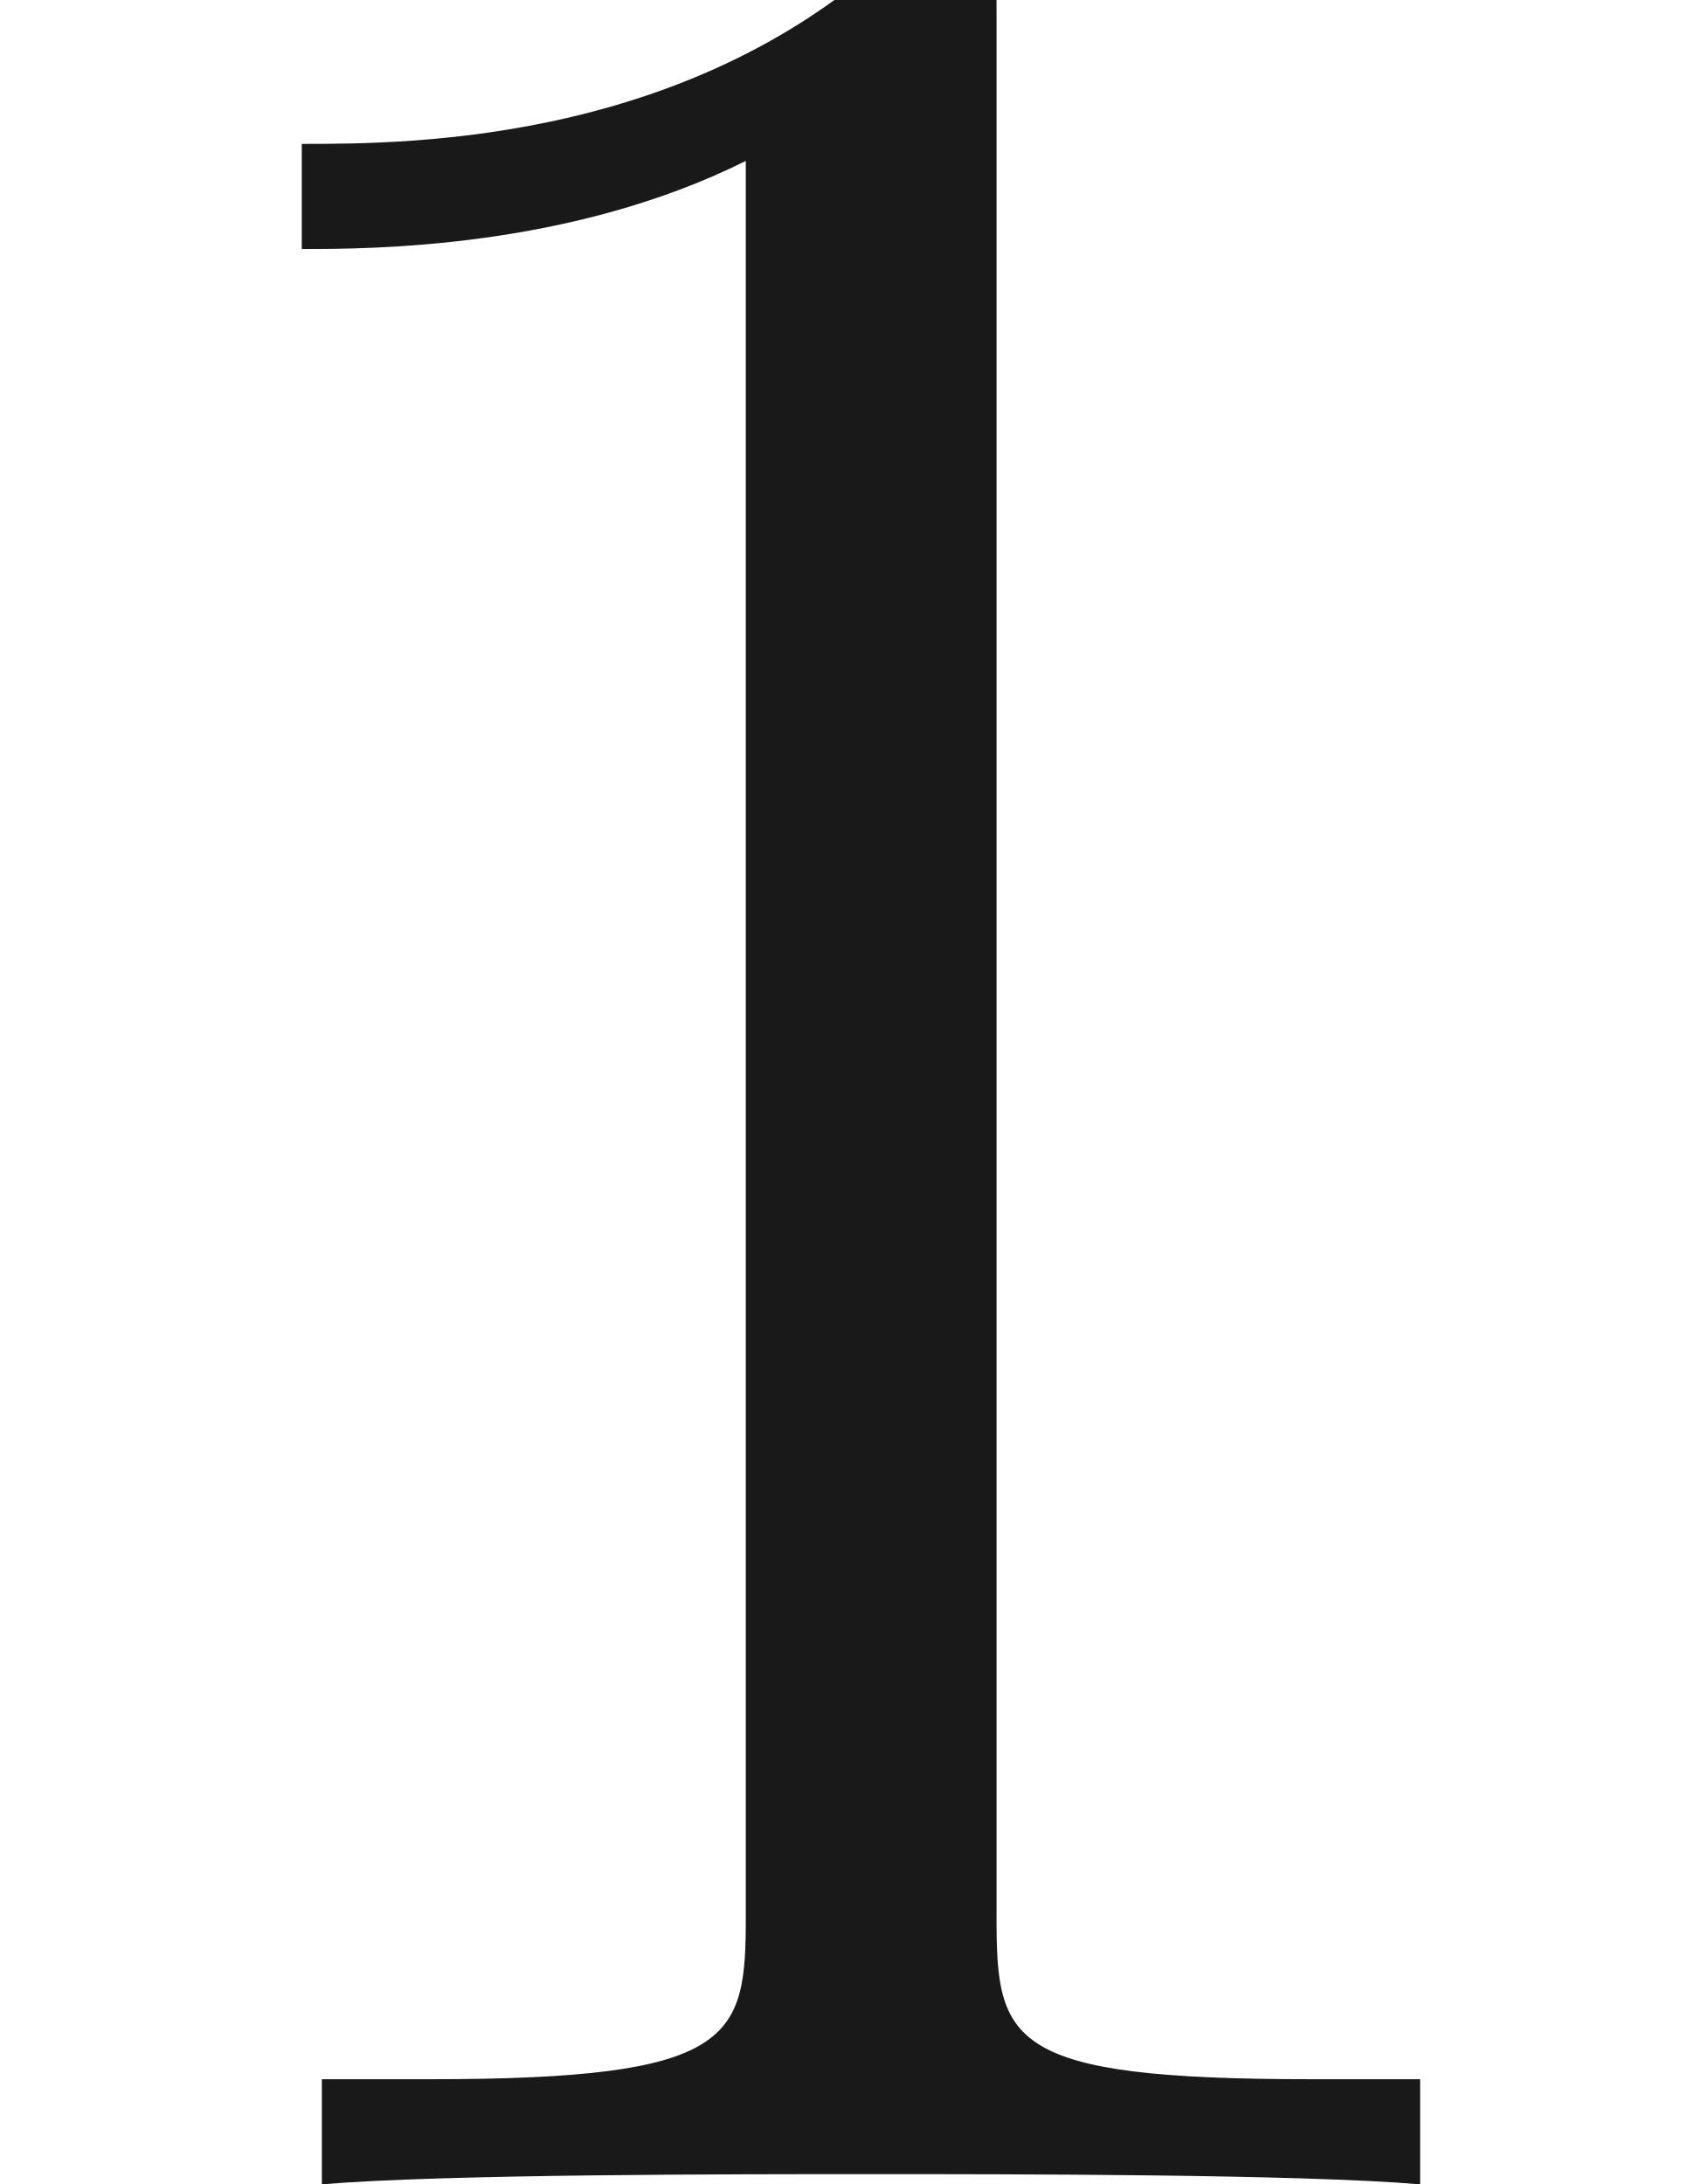
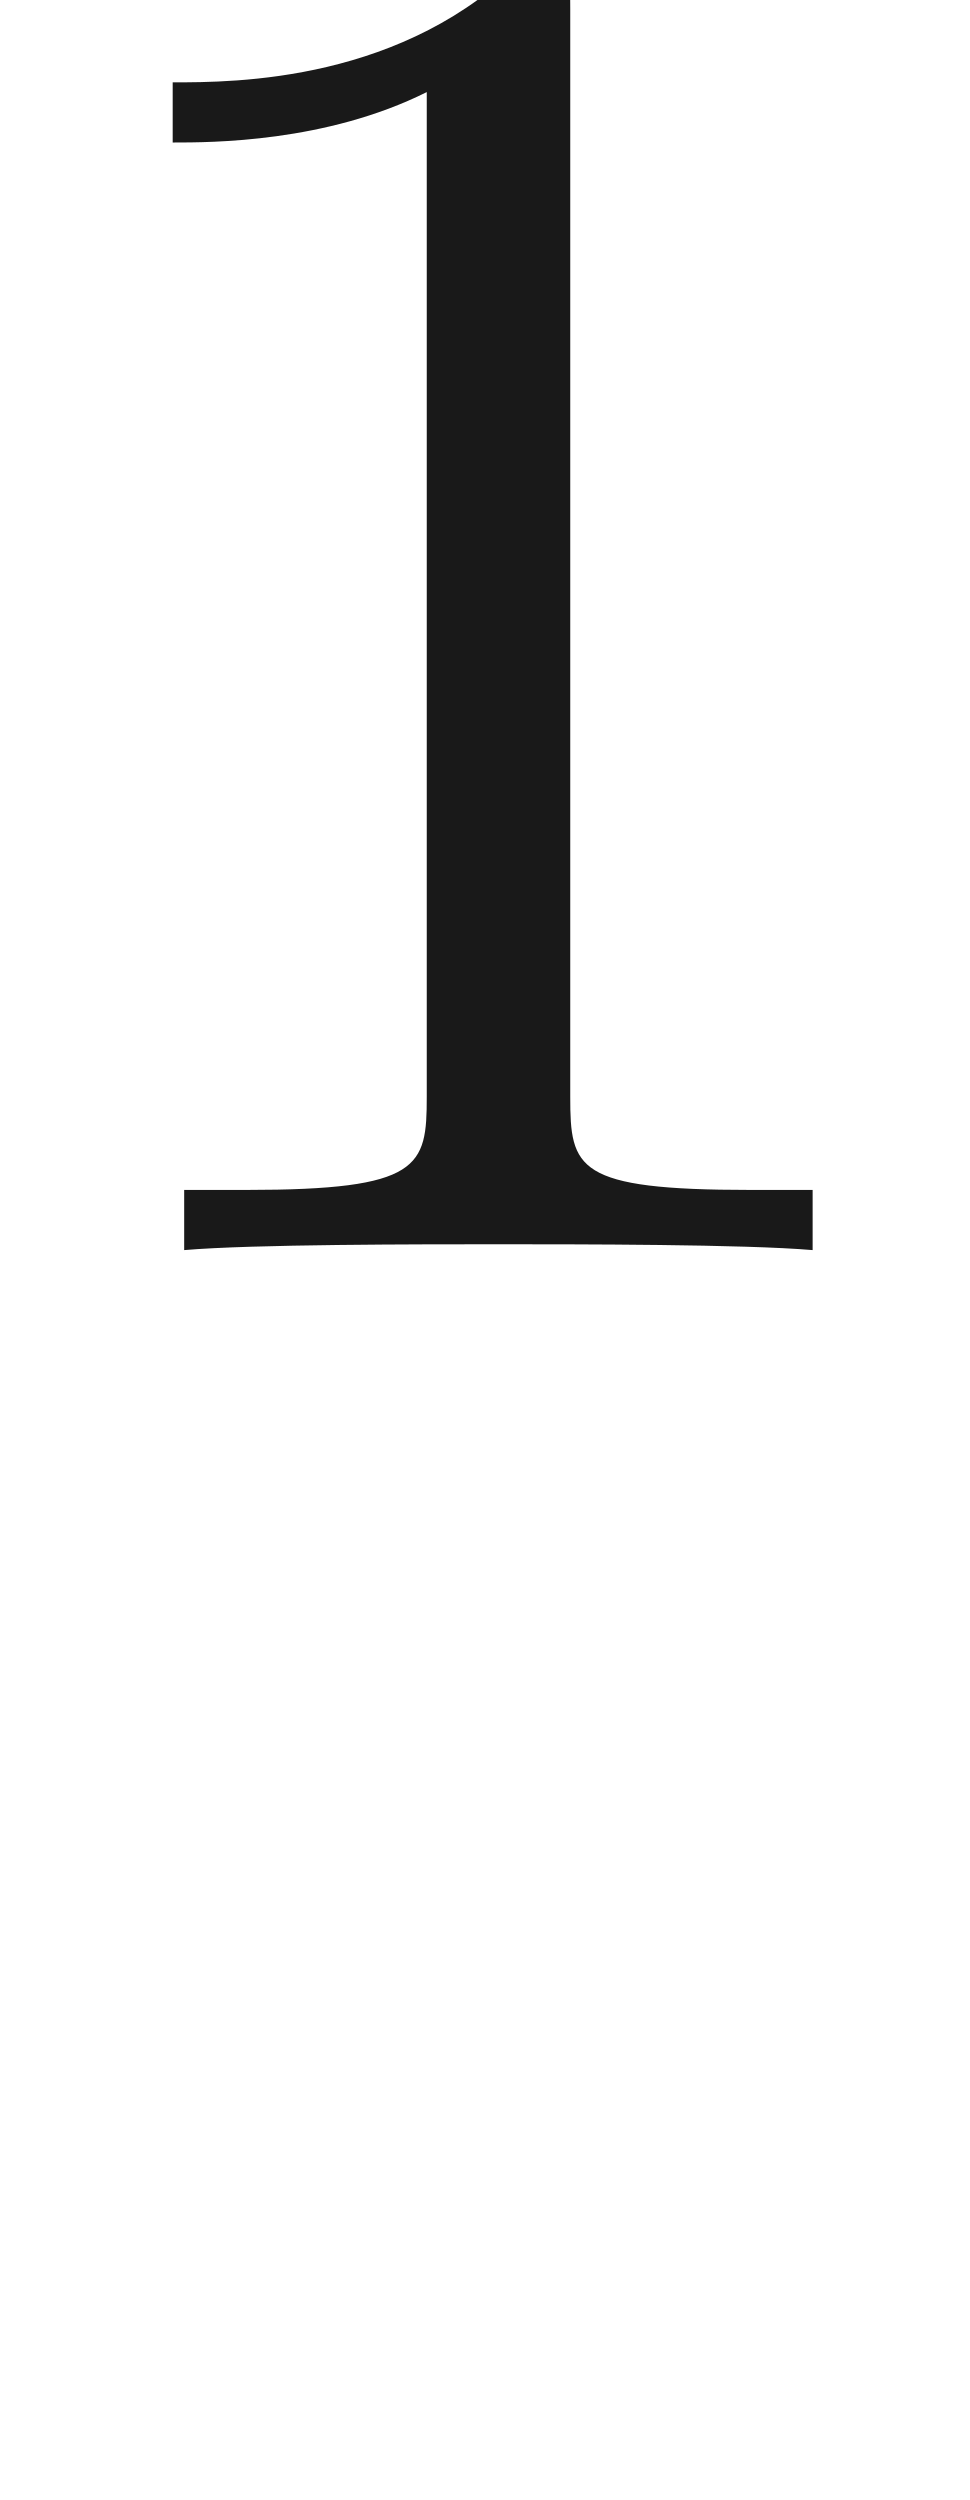
- <svg xmlns="http://www.w3.org/2000/svg" xmlns:ns1="http://github.com/leegao/readme2tex/" xmlns:xlink="http://www.w3.org/1999/xlink" height="6.42pt" ns1:offset="-3.552713678800501e-15" version="1.1" viewBox="-52.075 -68.458 4.981 6.42" width="4.981pt">
+ <svg xmlns="http://www.w3.org/2000/svg" xmlns:ns1="https://github.com/leegao/readme2tex/" xmlns:xlink="http://www.w3.org/1999/xlink" height="12.841pt" ns1:offset="-3.552713678800501e-15" version="1.1" viewBox="-52.075 -68.458 4.981 12.841" width="4.981pt">
  <defs>
    <path d="M2.929-6.376C2.929-6.615 2.929-6.635 2.7-6.635C2.082-5.998 1.205-5.998 .887-5.998V-5.689C1.086-5.689 1.674-5.689 2.192-5.948V-.787C2.192-.428 2.162-.309 1.265-.309H.946V0C1.295-.03 2.162-.03 2.56-.03S3.826-.03 4.174 0V-.309H3.856C2.959-.309 2.929-.418 2.929-.787V-6.376Z" id="g0-49" />
    <path d="M3.318-.757C3.357-.359 3.626 .06 4.095 .06C4.304 .06 4.912-.08 4.912-.887V-1.445H4.663V-.887C4.663-.309 4.413-.249 4.304-.249C3.975-.249 3.935-.697 3.935-.747V-2.74C3.935-3.158 3.935-3.547 3.577-3.915C3.188-4.304 2.69-4.463 2.212-4.463C1.395-4.463 .707-3.995 .707-3.337C.707-3.039 .907-2.869 1.166-2.869C1.445-2.869 1.624-3.068 1.624-3.328C1.624-3.447 1.574-3.776 1.116-3.786C1.385-4.134 1.873-4.244 2.192-4.244C2.68-4.244 3.248-3.856 3.248-2.969V-2.6C2.74-2.57 2.042-2.54 1.415-2.242C.667-1.903 .418-1.385 .418-.946C.418-.139 1.385 .11 2.012 .11C2.67 .11 3.128-.289 3.318-.757ZM3.248-2.391V-1.395C3.248-.448 2.531-.11 2.082-.11C1.594-.11 1.186-.458 1.186-.956C1.186-1.504 1.604-2.331 3.248-2.391Z" id="g0-97" />
  </defs>
  <g fill-opacity="0.9" id="page1">
    <use x="-52.075" y="-62.037" xlink:href="#g0-49" />
  </g>
</svg>
